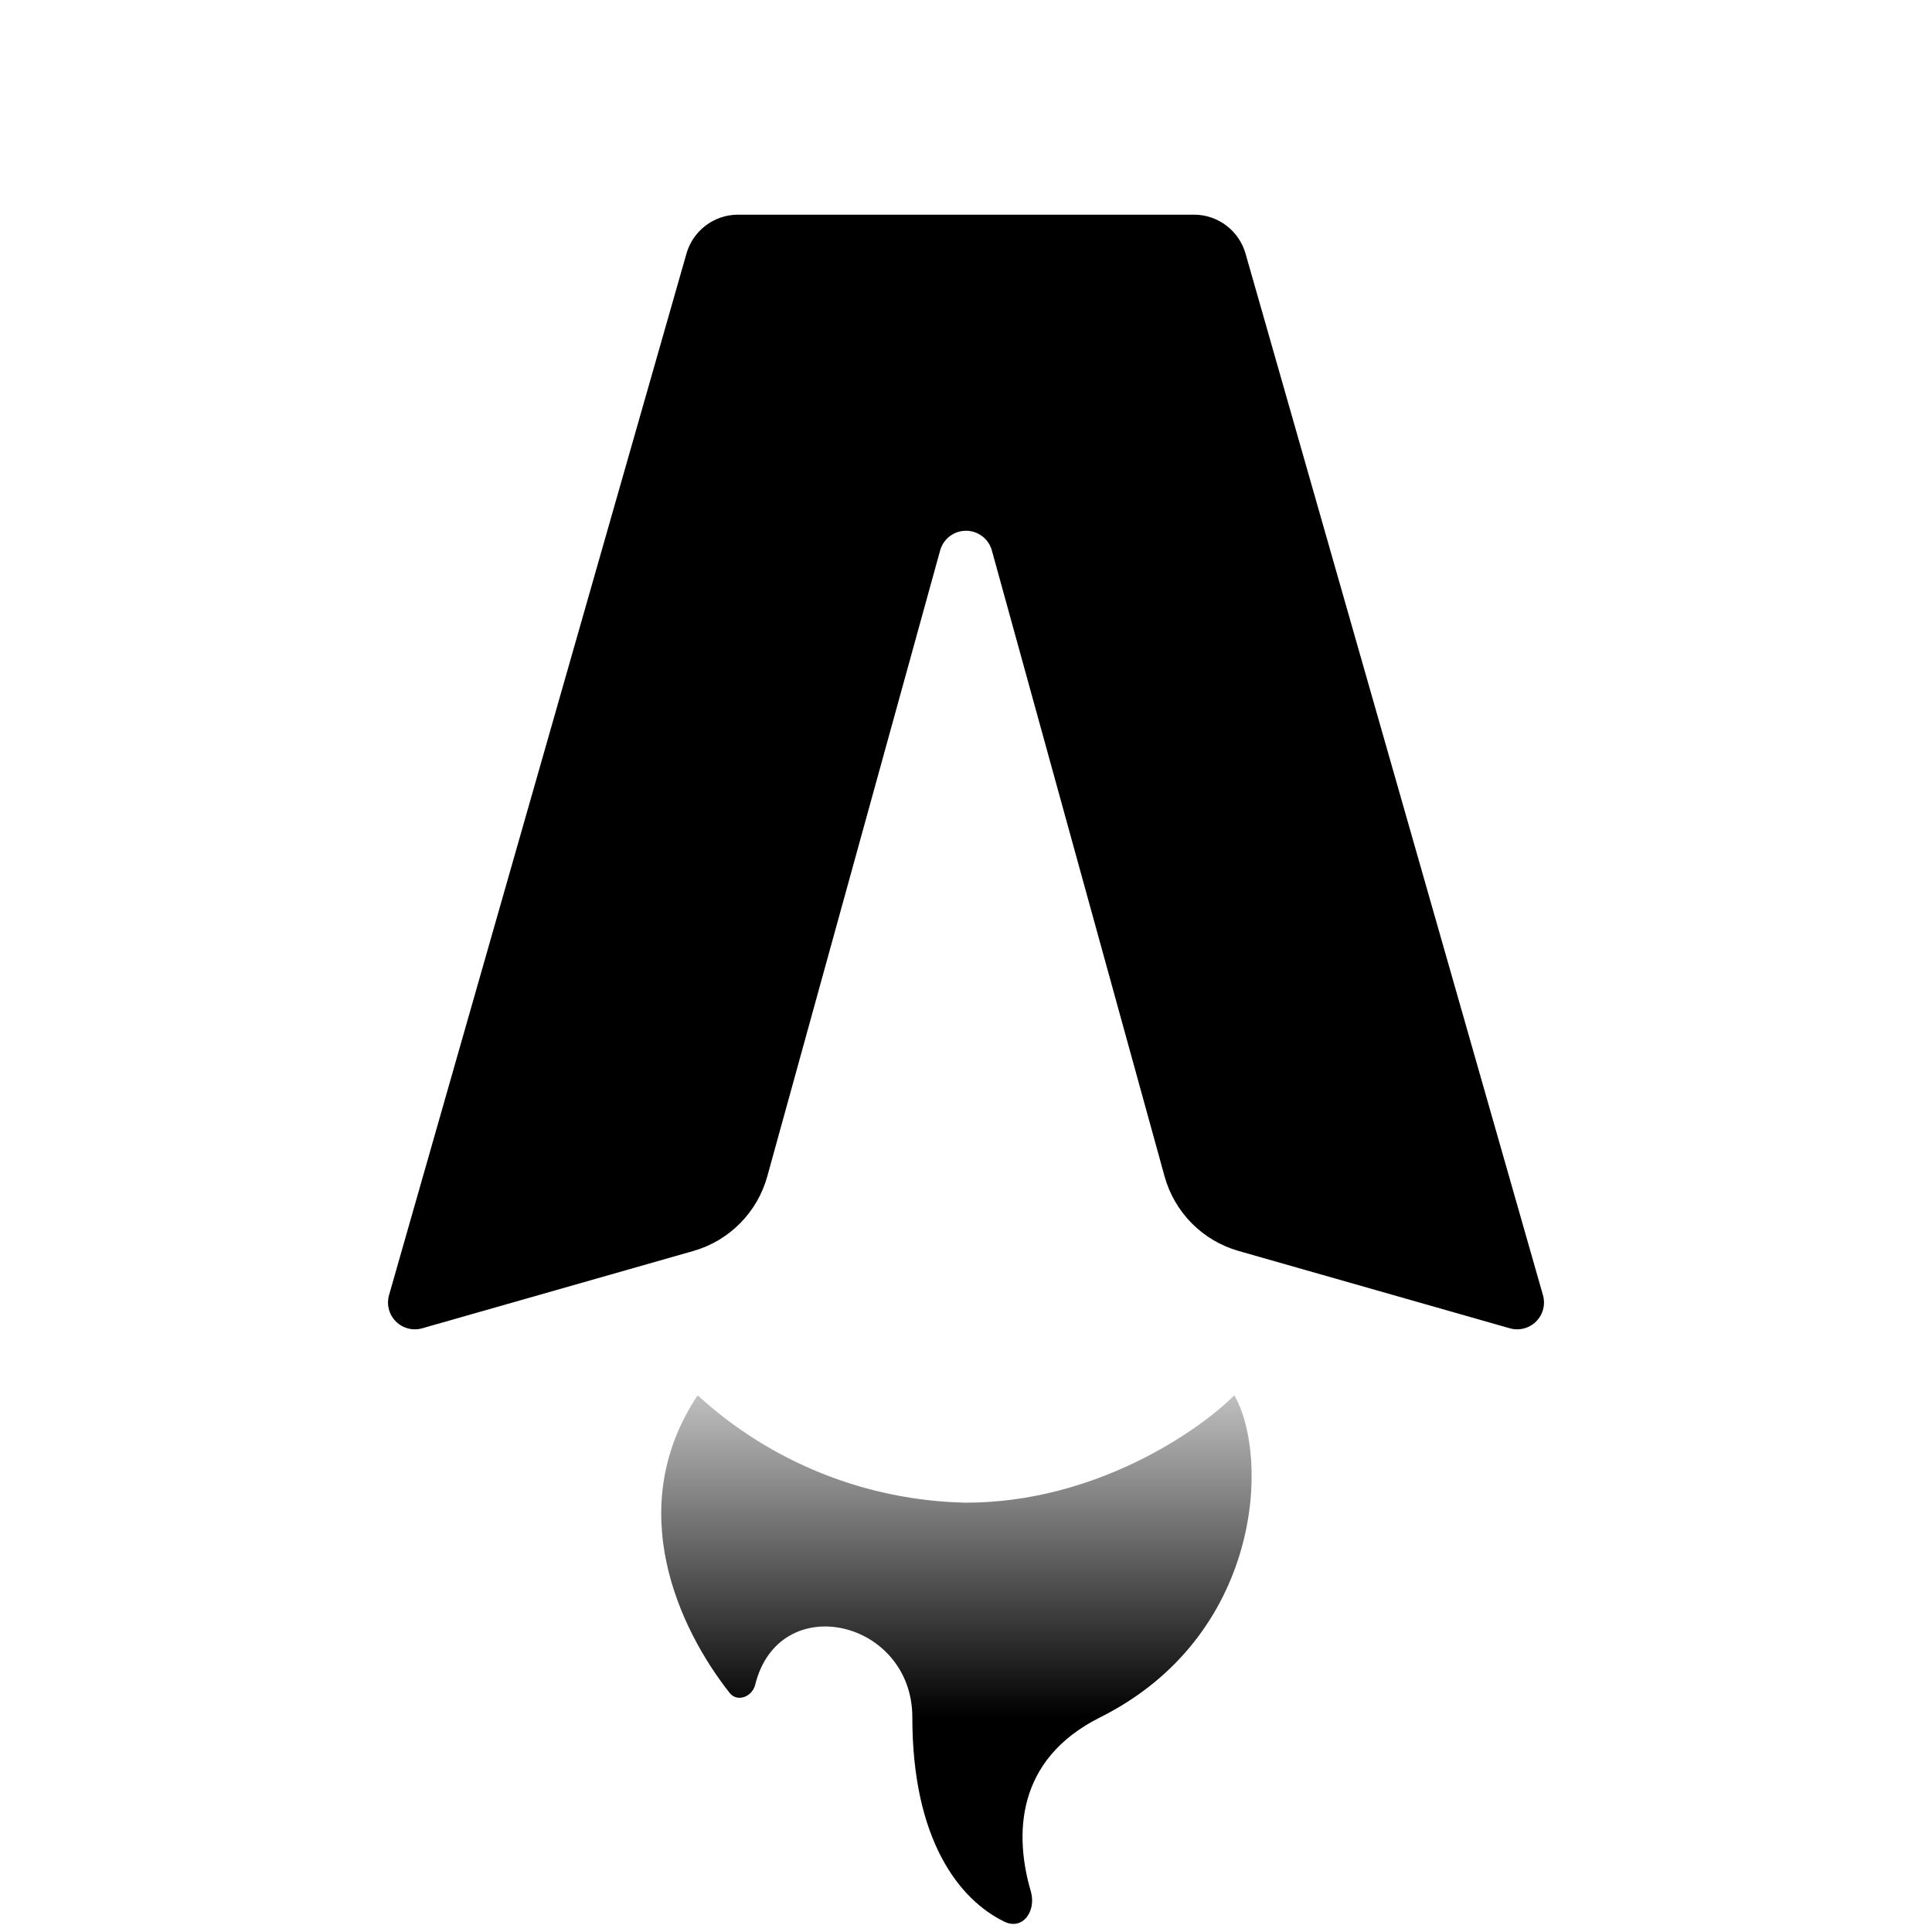
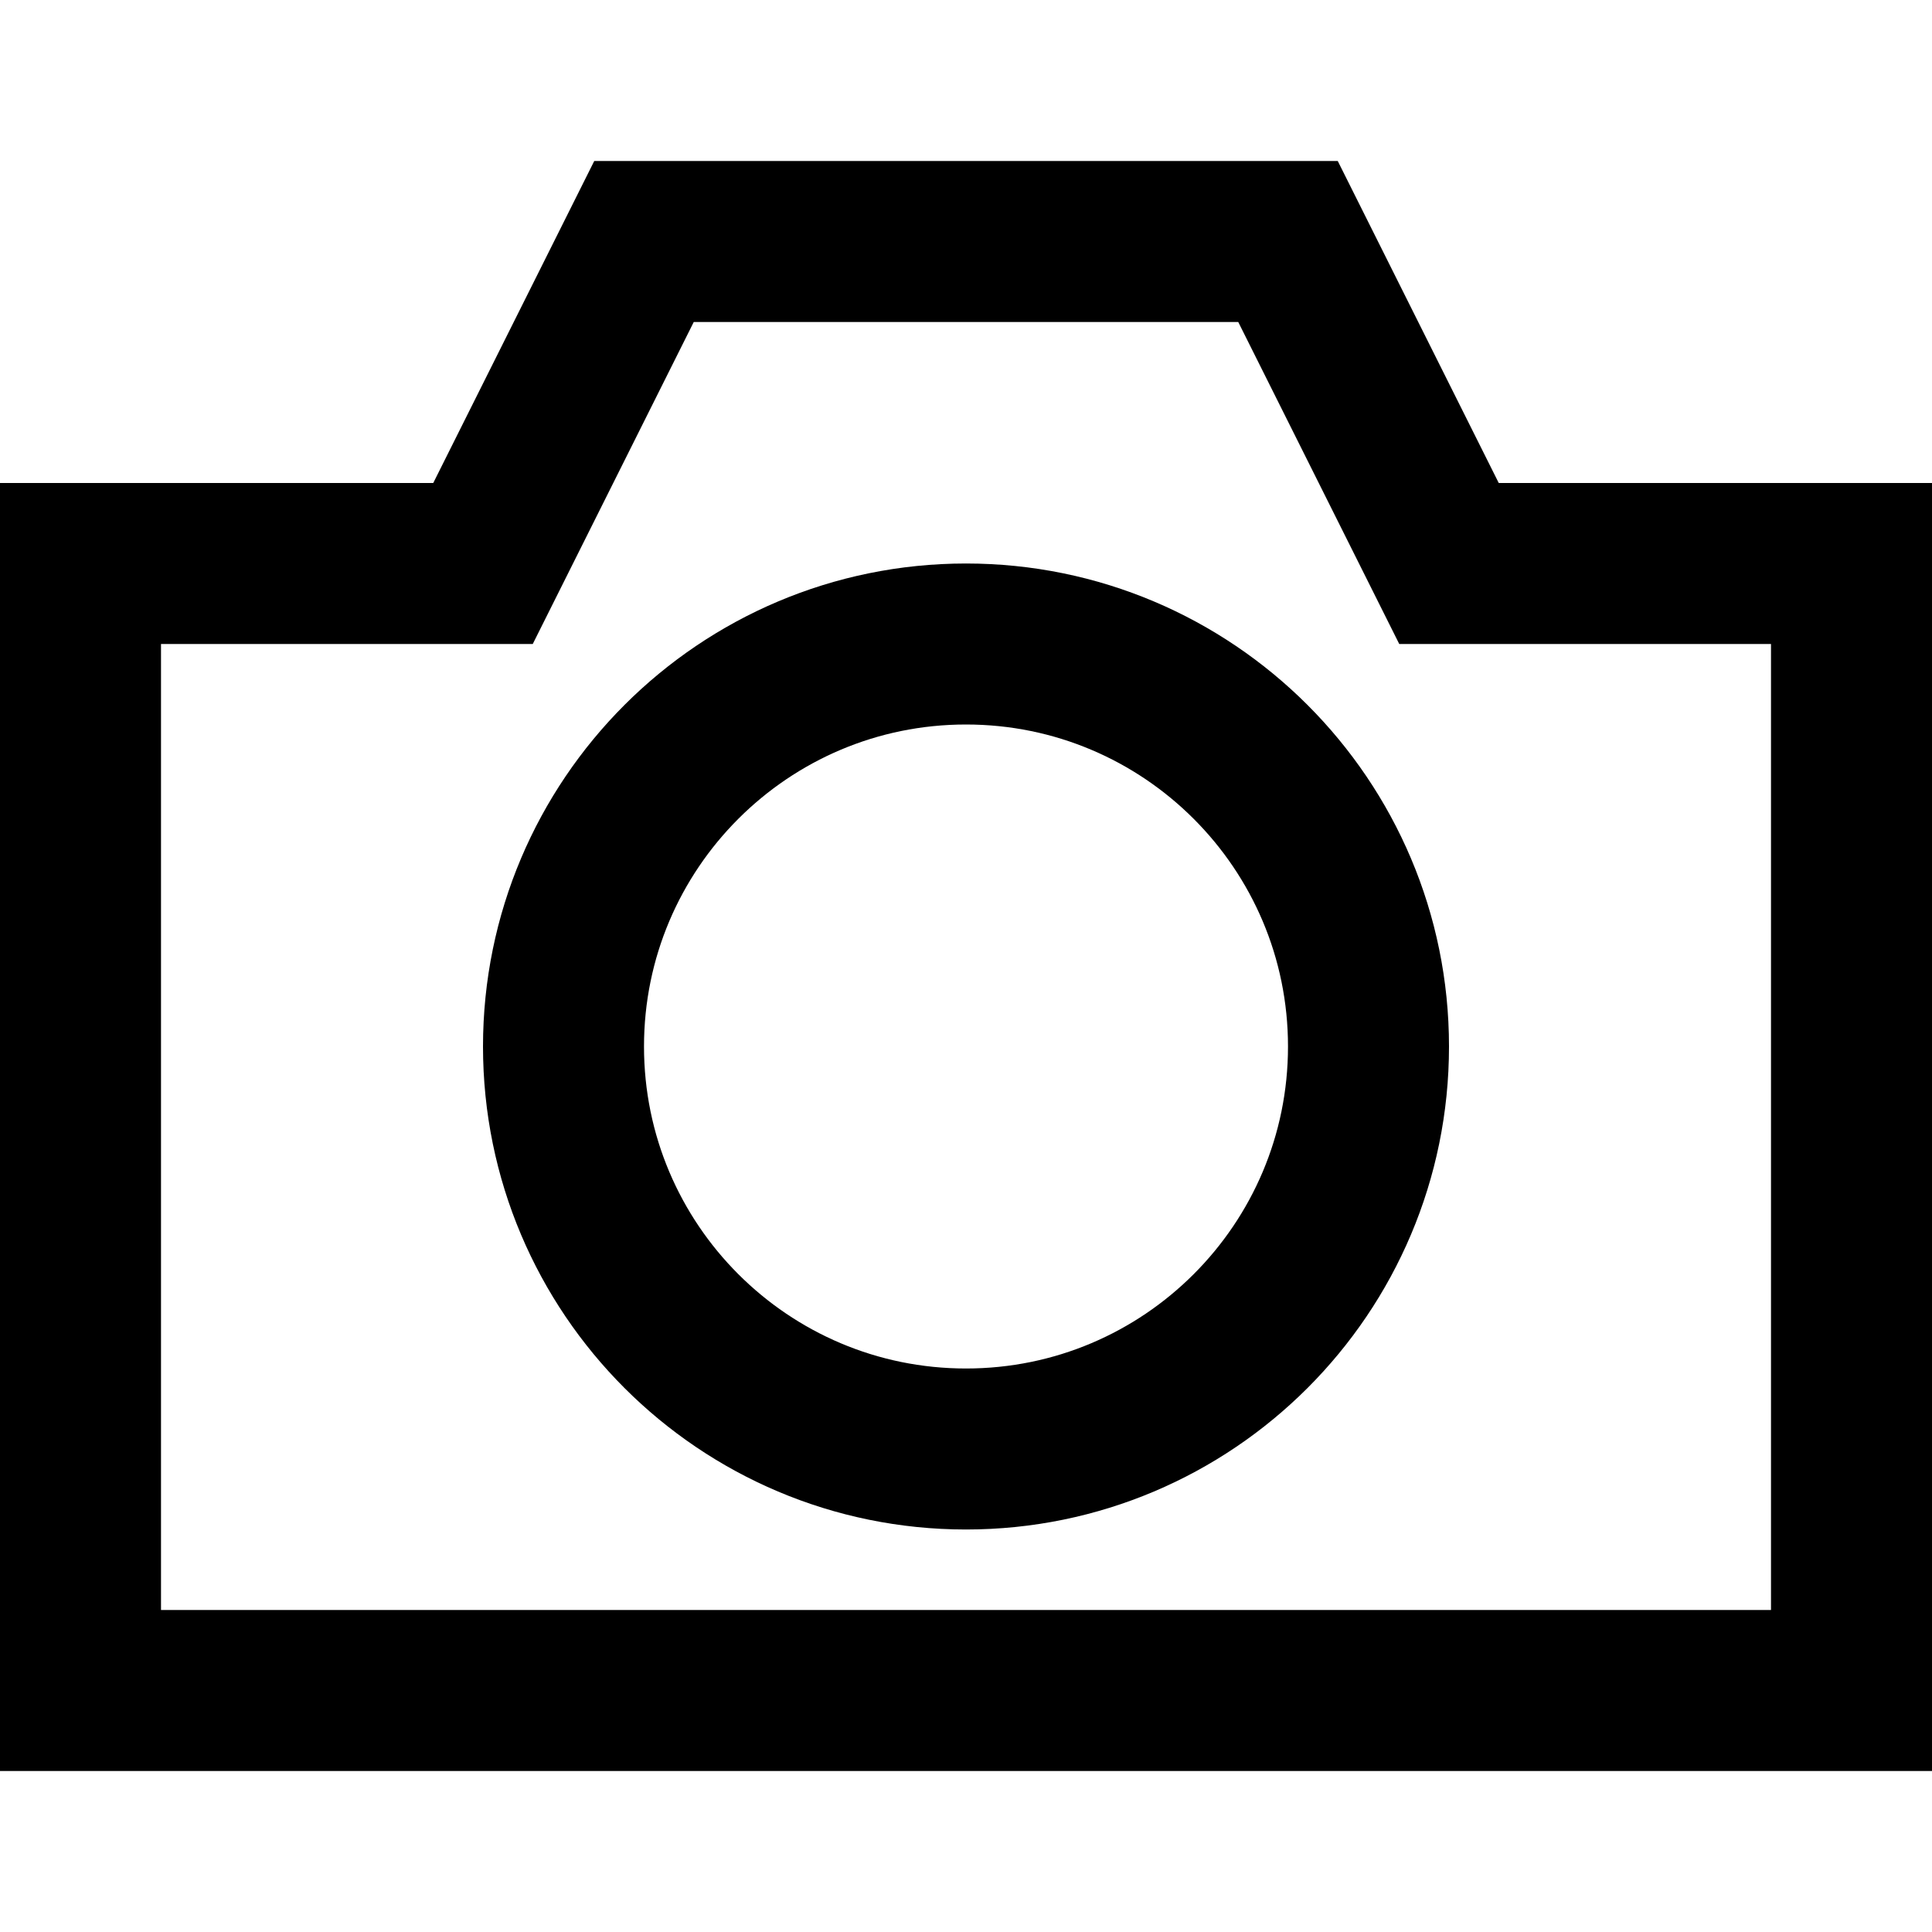
- <svg xmlns="http://www.w3.org/2000/svg" fill="none" viewBox="0 0 36 36">
-   <path fill="#000" d="M22.25 4h-8.5a1 1 0 0 0-.96.73l-5.54 19.4a.5.5 0 0 0 .62.62l5.05-1.44a2 2 0 0 0 1.38-1.4l3.22-11.66a.5.5 0 0 1 .96 0l3.22 11.67a2 2 0 0 0 1.38 1.39l5.05 1.44a.5.5 0 0 0 .62-.62l-5.54-19.4a1 1 0 0 0-.96-.73Z" />
-   <path fill="url(#gradient)" d="M18 28a7.63 7.63 0 0 1-5-2c-1.4 2.1-.35 4.35.6 5.55.14.17.41.07.47-.15.44-1.8 2.93-1.22 2.93.6 0 2.28.87 3.4 1.72 3.81.34.16.59-.2.49-.56-.31-1.05-.29-2.46 1.29-3.25 3-1.5 3.17-4.83 2.5-6-.67.67-2.6 2-5 2Z" />
-   <defs>
-     <linearGradient id="gradient" x1="16" x2="16" y1="32" y2="24" gradientUnits="userSpaceOnUse">
-       <stop stop-color="#000" />
-       <stop offset="1" stop-color="#000" stop-opacity="0" />
-     </linearGradient>
-   </defs>
-   <style>
-     @media (prefers-color-scheme:dark){:root{filter:invert(100%)}}
-   </style>
+ <svg xmlns="http://www.w3.org/2000/svg" width="24" height="24" viewBox="0 0 24 24">
+   <path fill="none" stroke="#000" stroke-width="2" d="M1,21 L1,7 L6,7 L8,3 L16,3 L18,7 L23,7 L23,21 L1,21 Z M12,18 C14.761,18 17,15.761 17,13 C17,10.239 14.761,8 12,8 C9.239,8 7,10.239 7,13 C7,15.761 9.239,18 12,18 Z" />
</svg>
